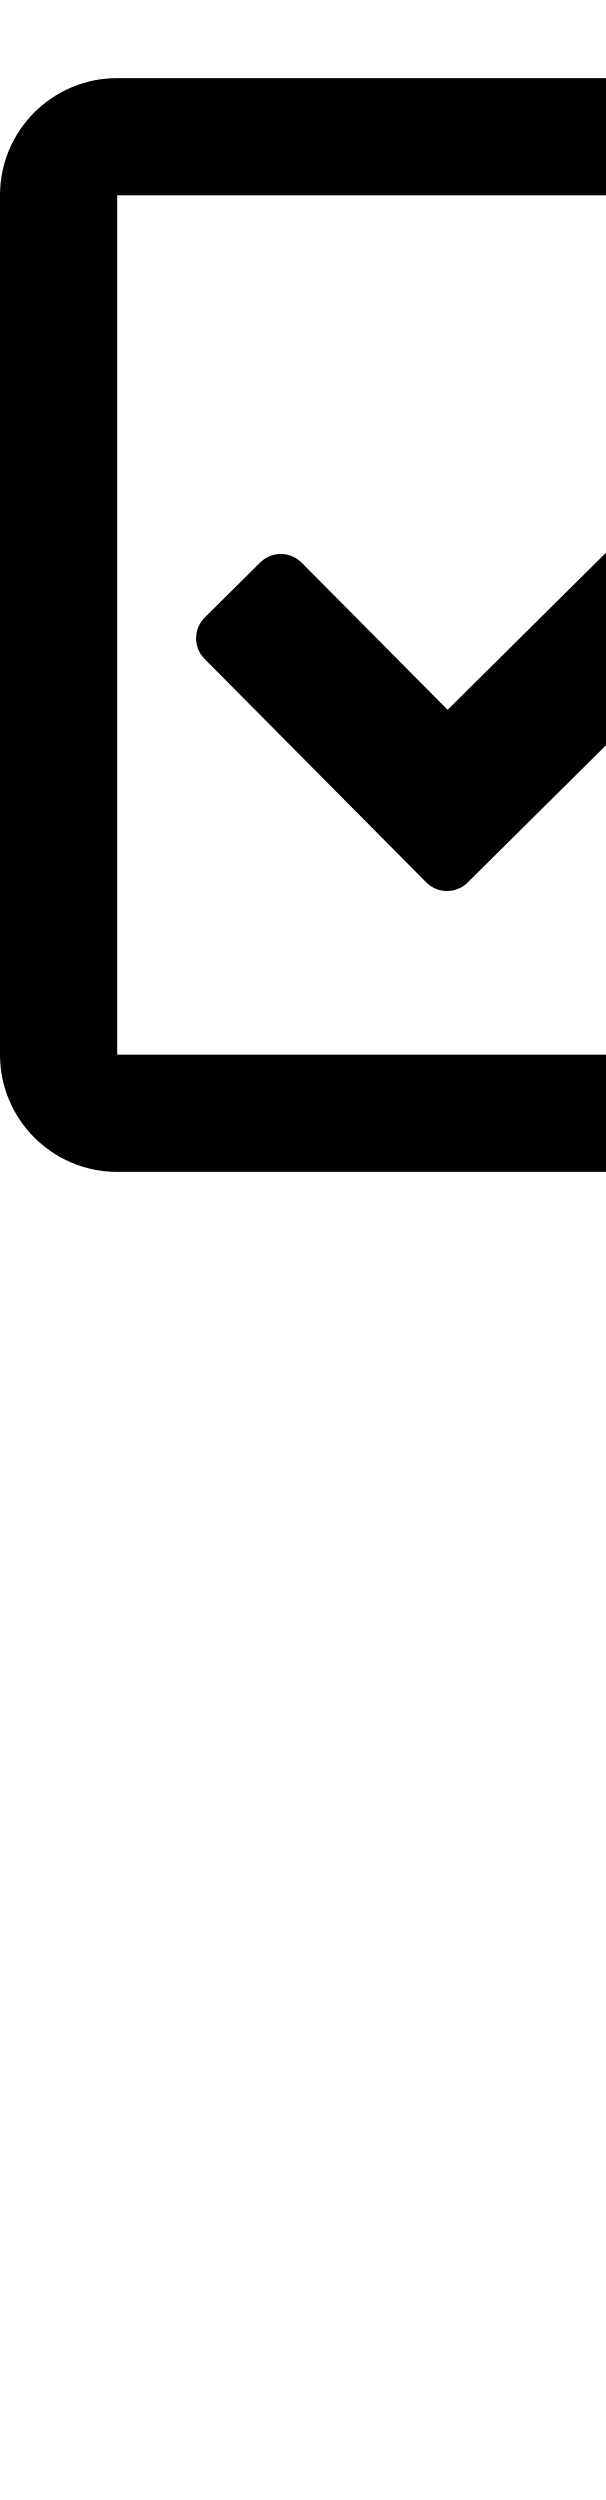
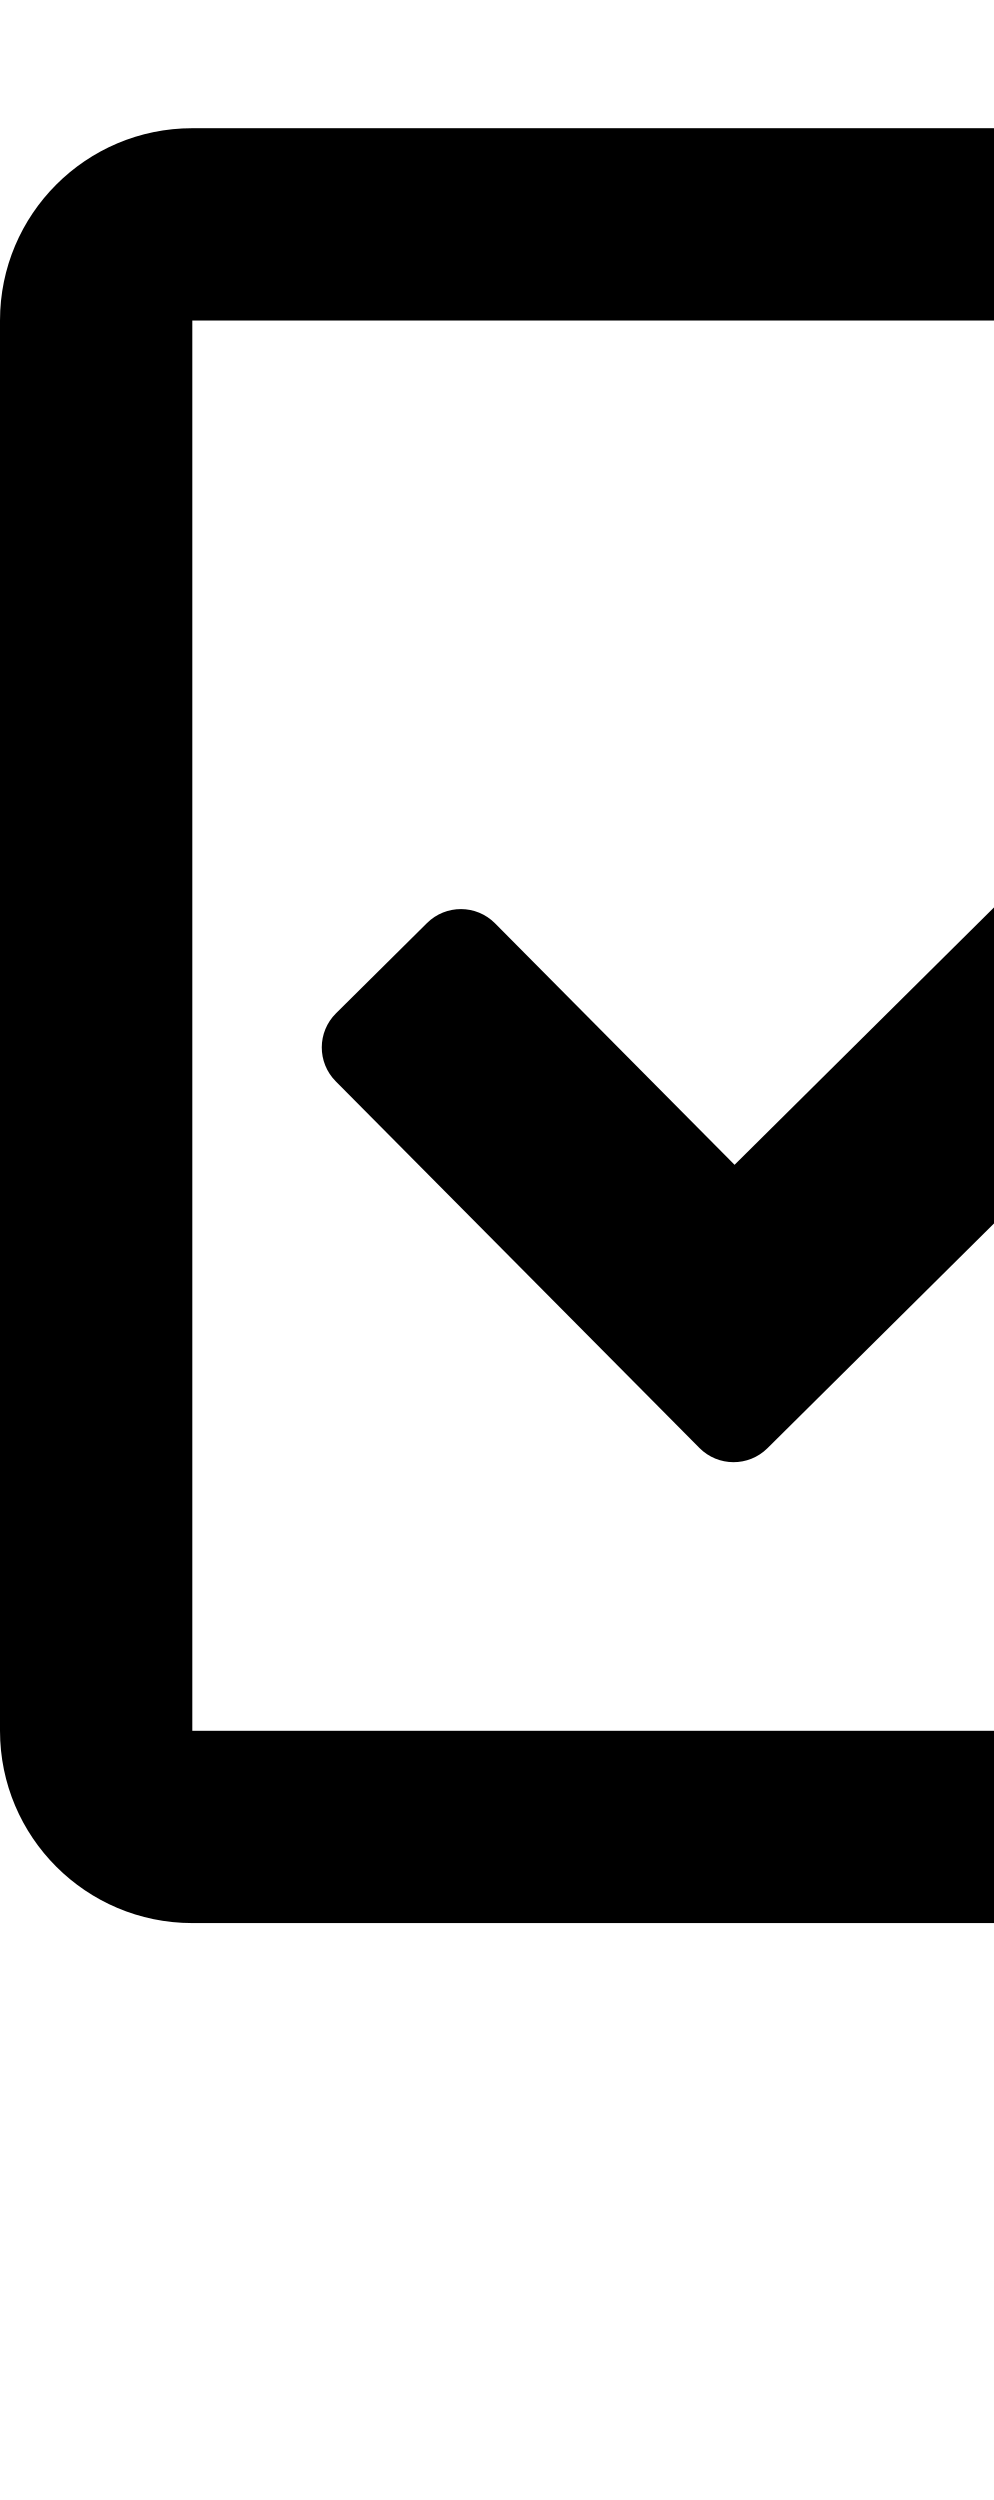
- <svg xmlns="http://www.w3.org/2000/svg" id="main" aria-hidden="true" focusable="false" data-prefix="far" data-icon="check-square" class="svg-inline--fa fa-check-square fa-w-14" role="img" viewBox="0 0 62 256">
+ <svg xmlns="http://www.w3.org/2000/svg" id="main" aria-hidden="true" focusable="false" data-prefix="far" data-icon="check-square" class="svg-inline--fa fa-check-square fa-w-14" role="img" viewBox="0 0 62 156">
  <path id="main" transform="scale(0.25)" fill="currentColor" d="M400 32H48C21.49 32 0 53.49 0 80v352c0 26.51 21.49 48 48 48h352c26.51 0 48-21.49 48-48V80c0-26.51-21.49-48-48-48zm0 400H48V80h352v352zm-35.864-241.724L191.547 361.48c-4.705 4.667-12.303 4.637-16.97-.068l-90.781-91.516c-4.667-4.705-4.637-12.303.069-16.971l22.719-22.536c4.705-4.667 12.303-4.637 16.97.069l59.792 60.277 141.352-140.216c4.705-4.667 12.303-4.637 16.97.068l22.536 22.718c4.667 4.706 4.637 12.304-.068 16.971z">
     </path>
</svg>
